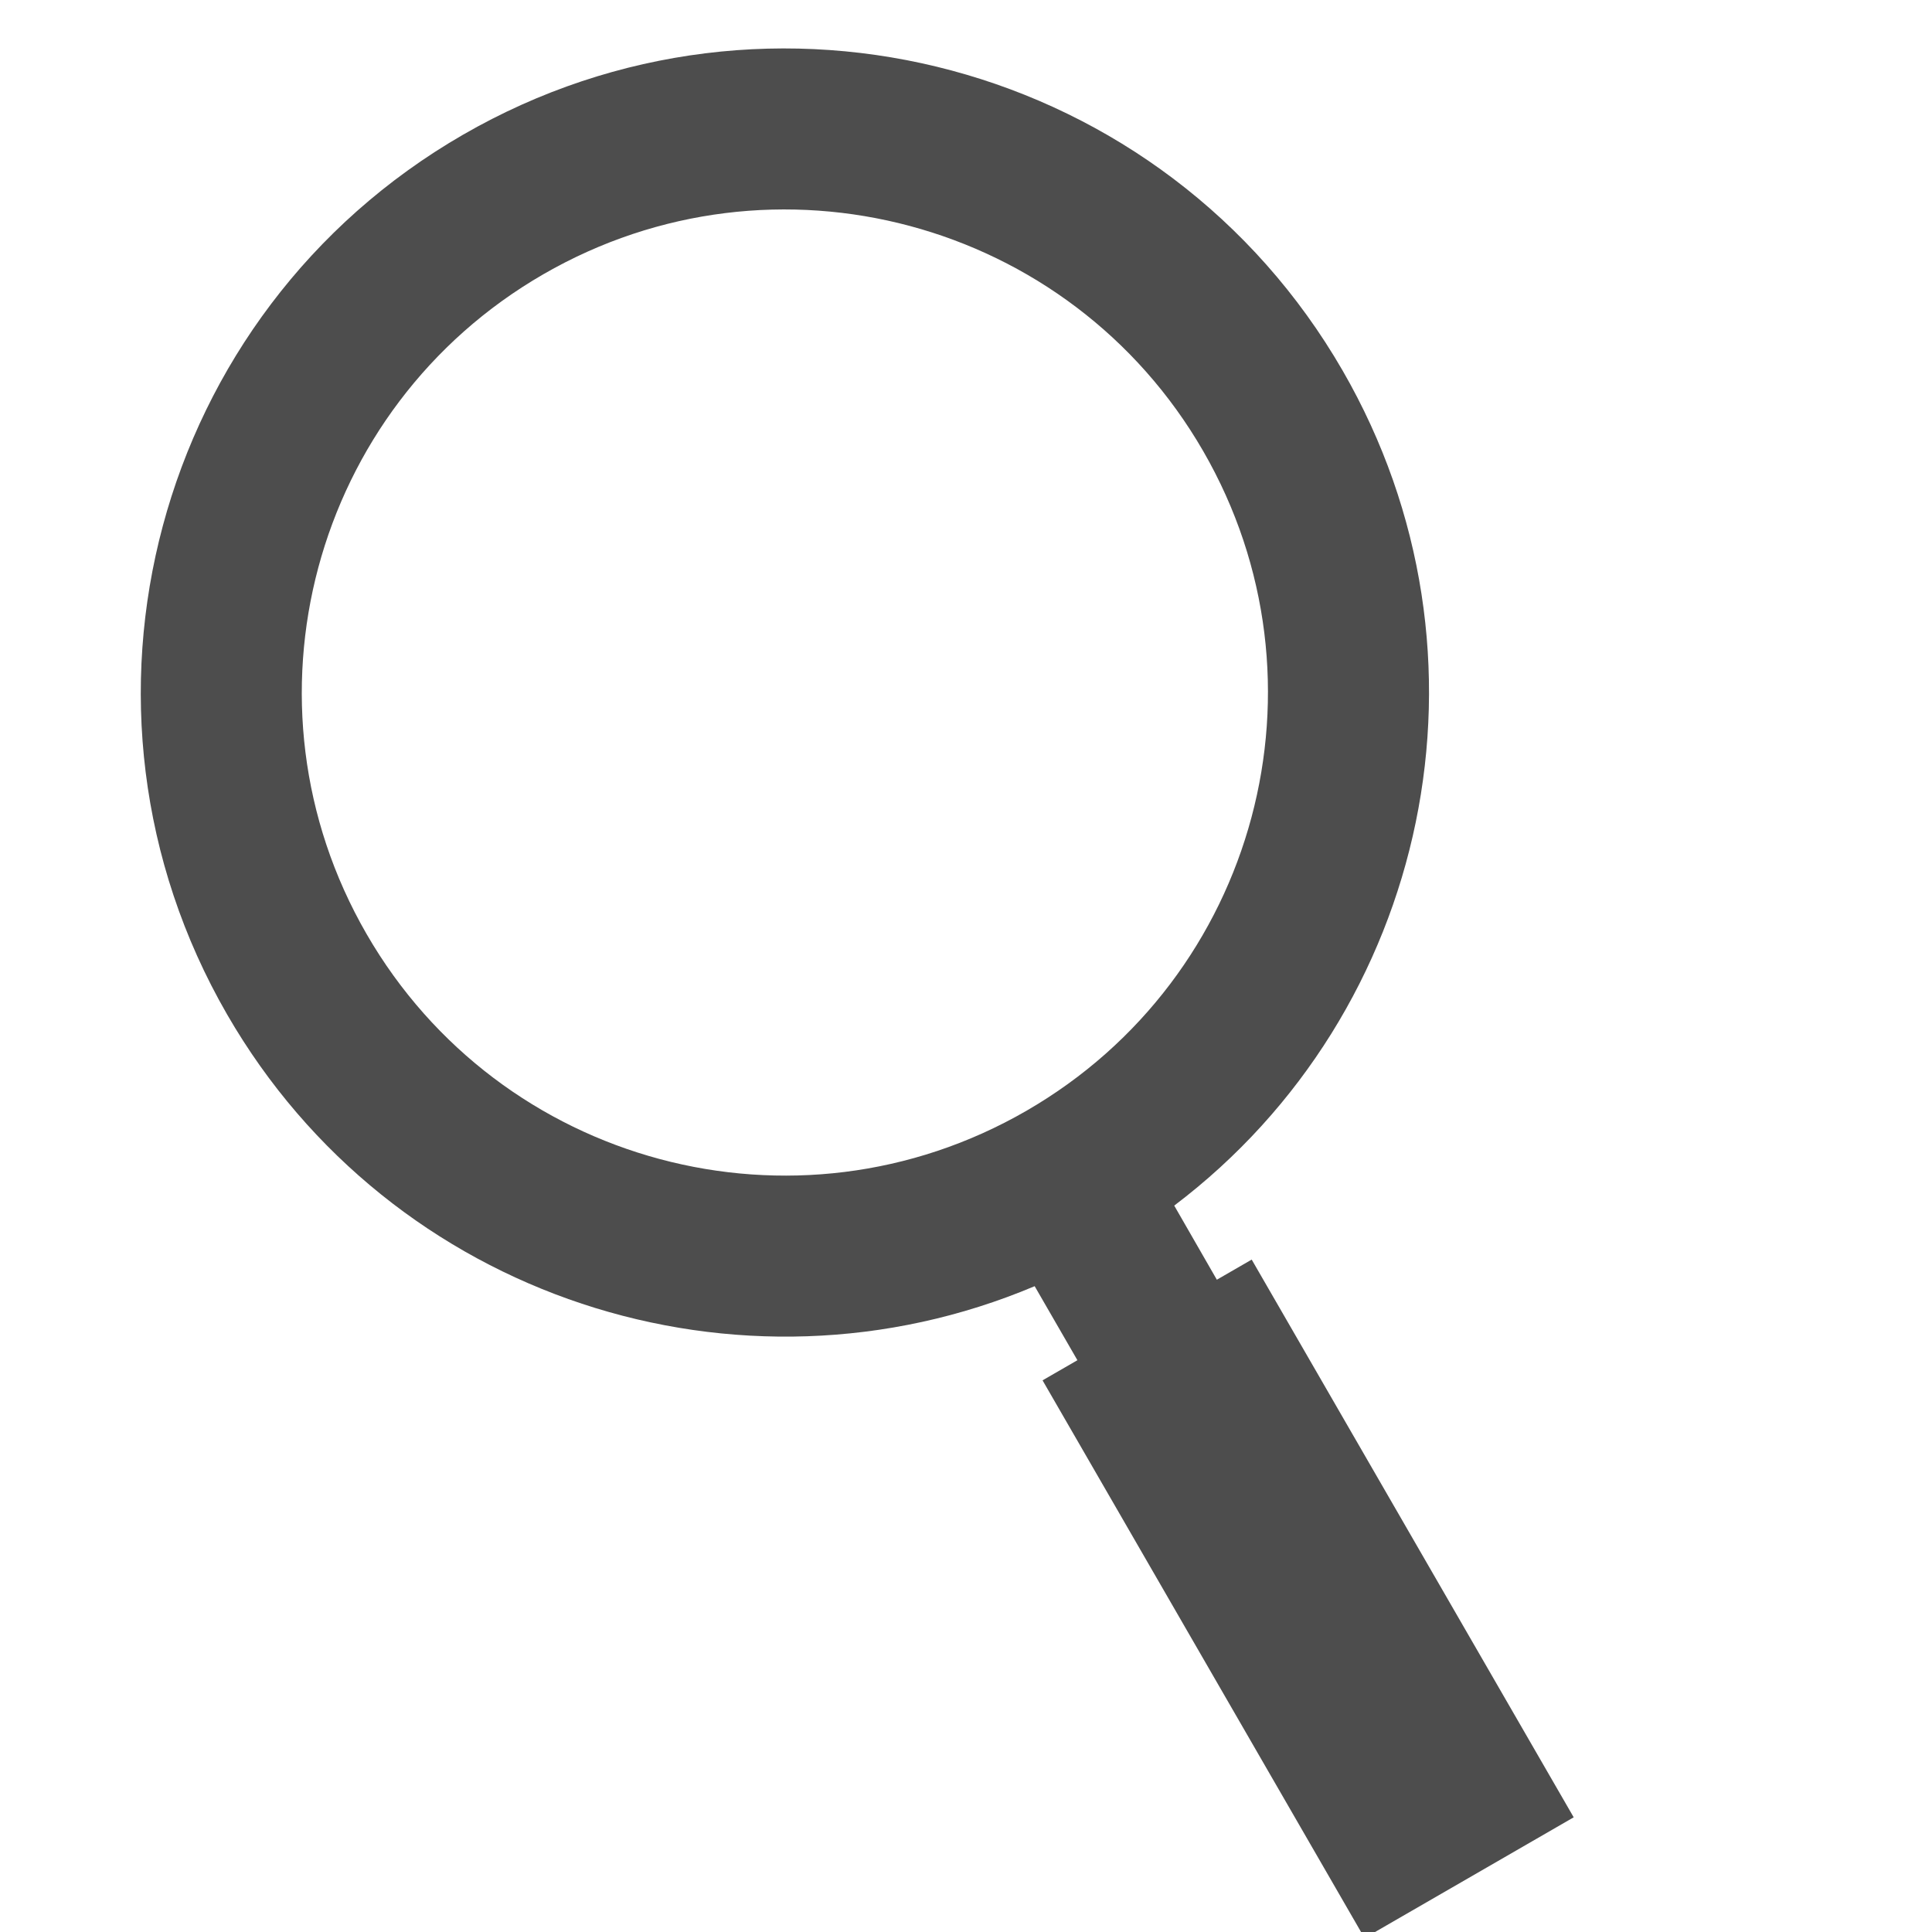
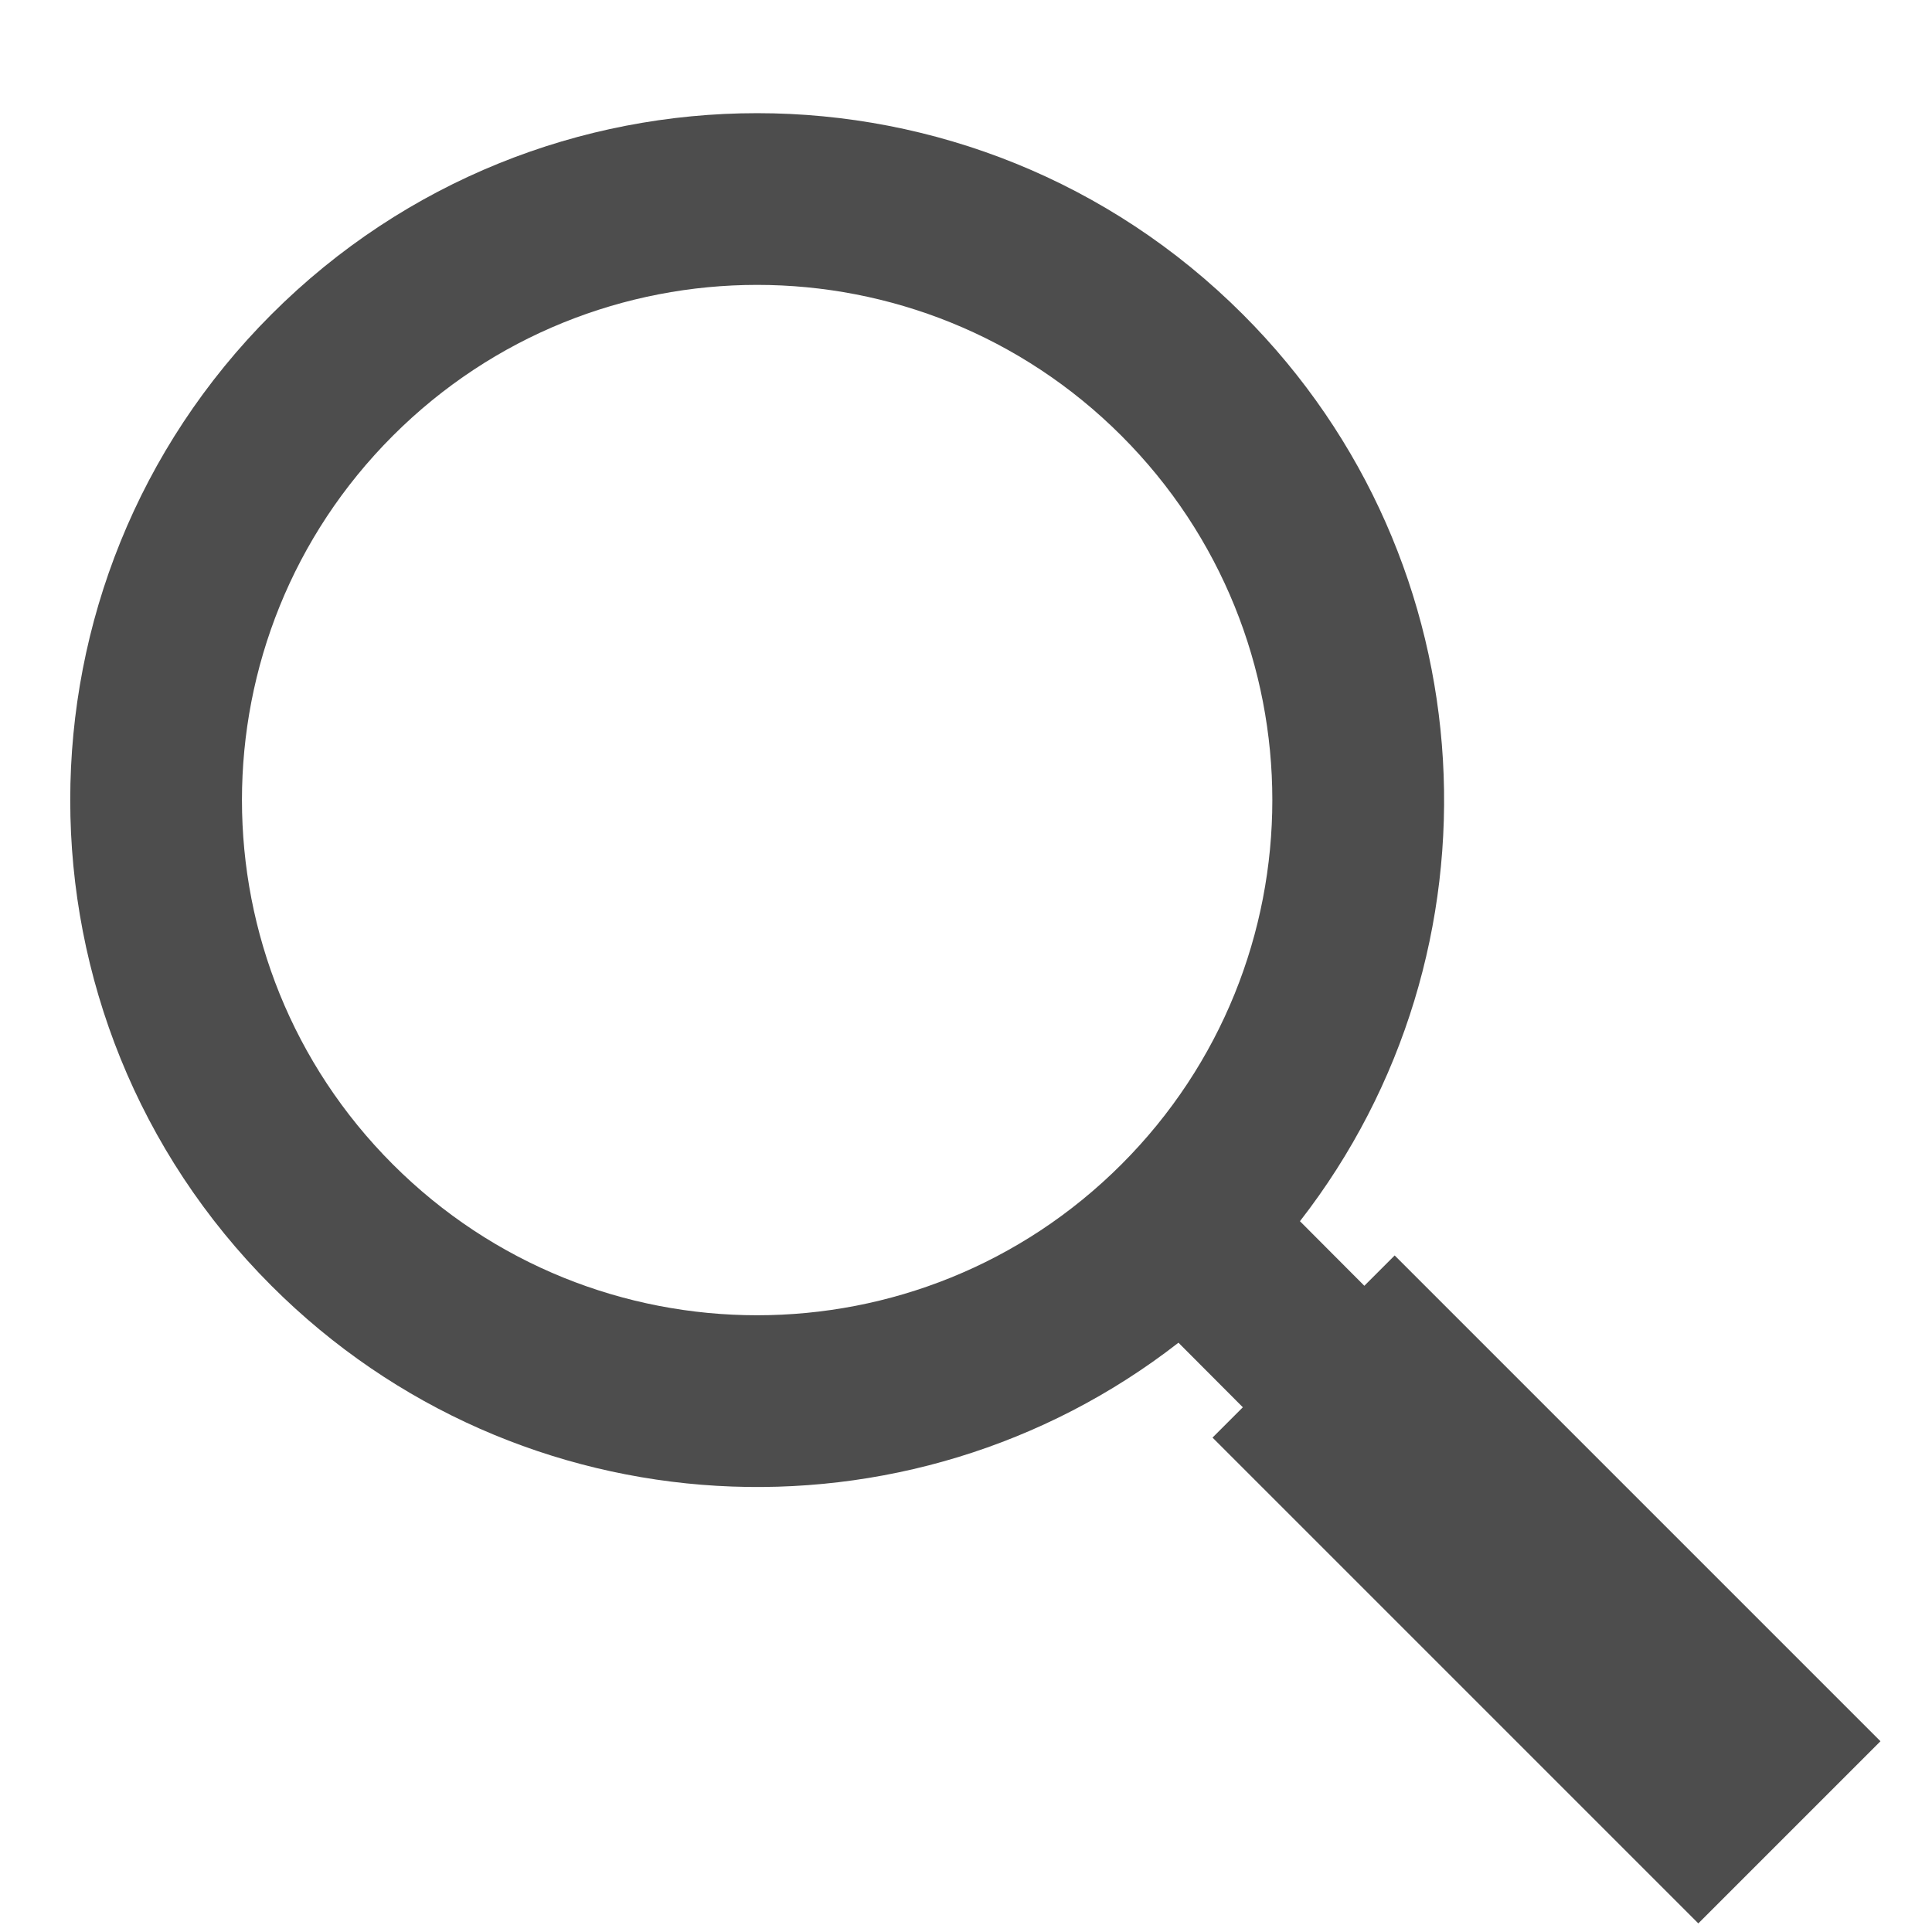
- <svg xmlns="http://www.w3.org/2000/svg" width="12px" height="12px" viewBox="0 0 12 12" version="1.1">
-   <g id="icons/magnify" stroke="none" stroke-width="1" fill="none" fill-rule="evenodd">
-     <path d="M5.25,12.5 L5.25,8.5 L5.5,8.5 L5.5,7.969 C3.527,7.723 2,6.04 2,4 C2,1.791 3.791,0 6,0 C8.209,0 10,1.791 10,4 C10,6.04 8.474,7.723 6.501,7.969 L6.5,8.5 L6.75,8.5 L6.75,12.5 L5.25,12.5 Z M6,1 C4.343,1 3,2.343 3,4 C3,5.657 4.343,7 6,7 C7.657,7 9,5.657 9,4 C9,2.343 7.657,1 6,1 Z" id="Shape" fill="#4D4D4D" fill-rule="nonzero" transform="translate(6, 6.25) rotate(-30) translate(-6, -6.25) " />
+ <svg xmlns="http://www.w3.org/2000/svg" width="16px" height="16px" viewBox="0 0 15 15" version="1.1">
+   <g id="Home-Page-HD" stroke="none" stroke-width="1" fill="none" fill-rule="evenodd">
+     <g id="oeg_desktop" transform="translate(-957, -40)">
+       <g id="Padding-Group-18" transform="translate(947, 30)" fill-rule="nonzero">
+         <g id="icons/magnify" transform="translate(10, 10)" fill="#4D4D4D">
+           <path d="M7,16.667 L7,11.333 L7.333,11.333 L7.334,10.625 C4.703,10.298 2.667,8.053 2.667,5.333 C2.667,2.388 5.054,0 8,0 C10.946,0 13.333,2.388 13.333,5.333 C13.333,8.053 11.298,10.297 8.668,10.625 L8.667,11.333 L9,11.333 L9,16.667 L7,16.667 Z M8,1.333 C5.791,1.333 4,3.124 4,5.333 C4,7.542 5.791,9.333 8,9.333 C10.209,9.333 12,7.542 12,5.333 C12,3.124 10.209,1.333 8,1.333 Z" id="Shape" transform="translate(8, 8.333333) rotate(-45) translate(-8, -8.333333) " />
+         </g>
+       </g>
+     </g>
  </g>
</svg>
